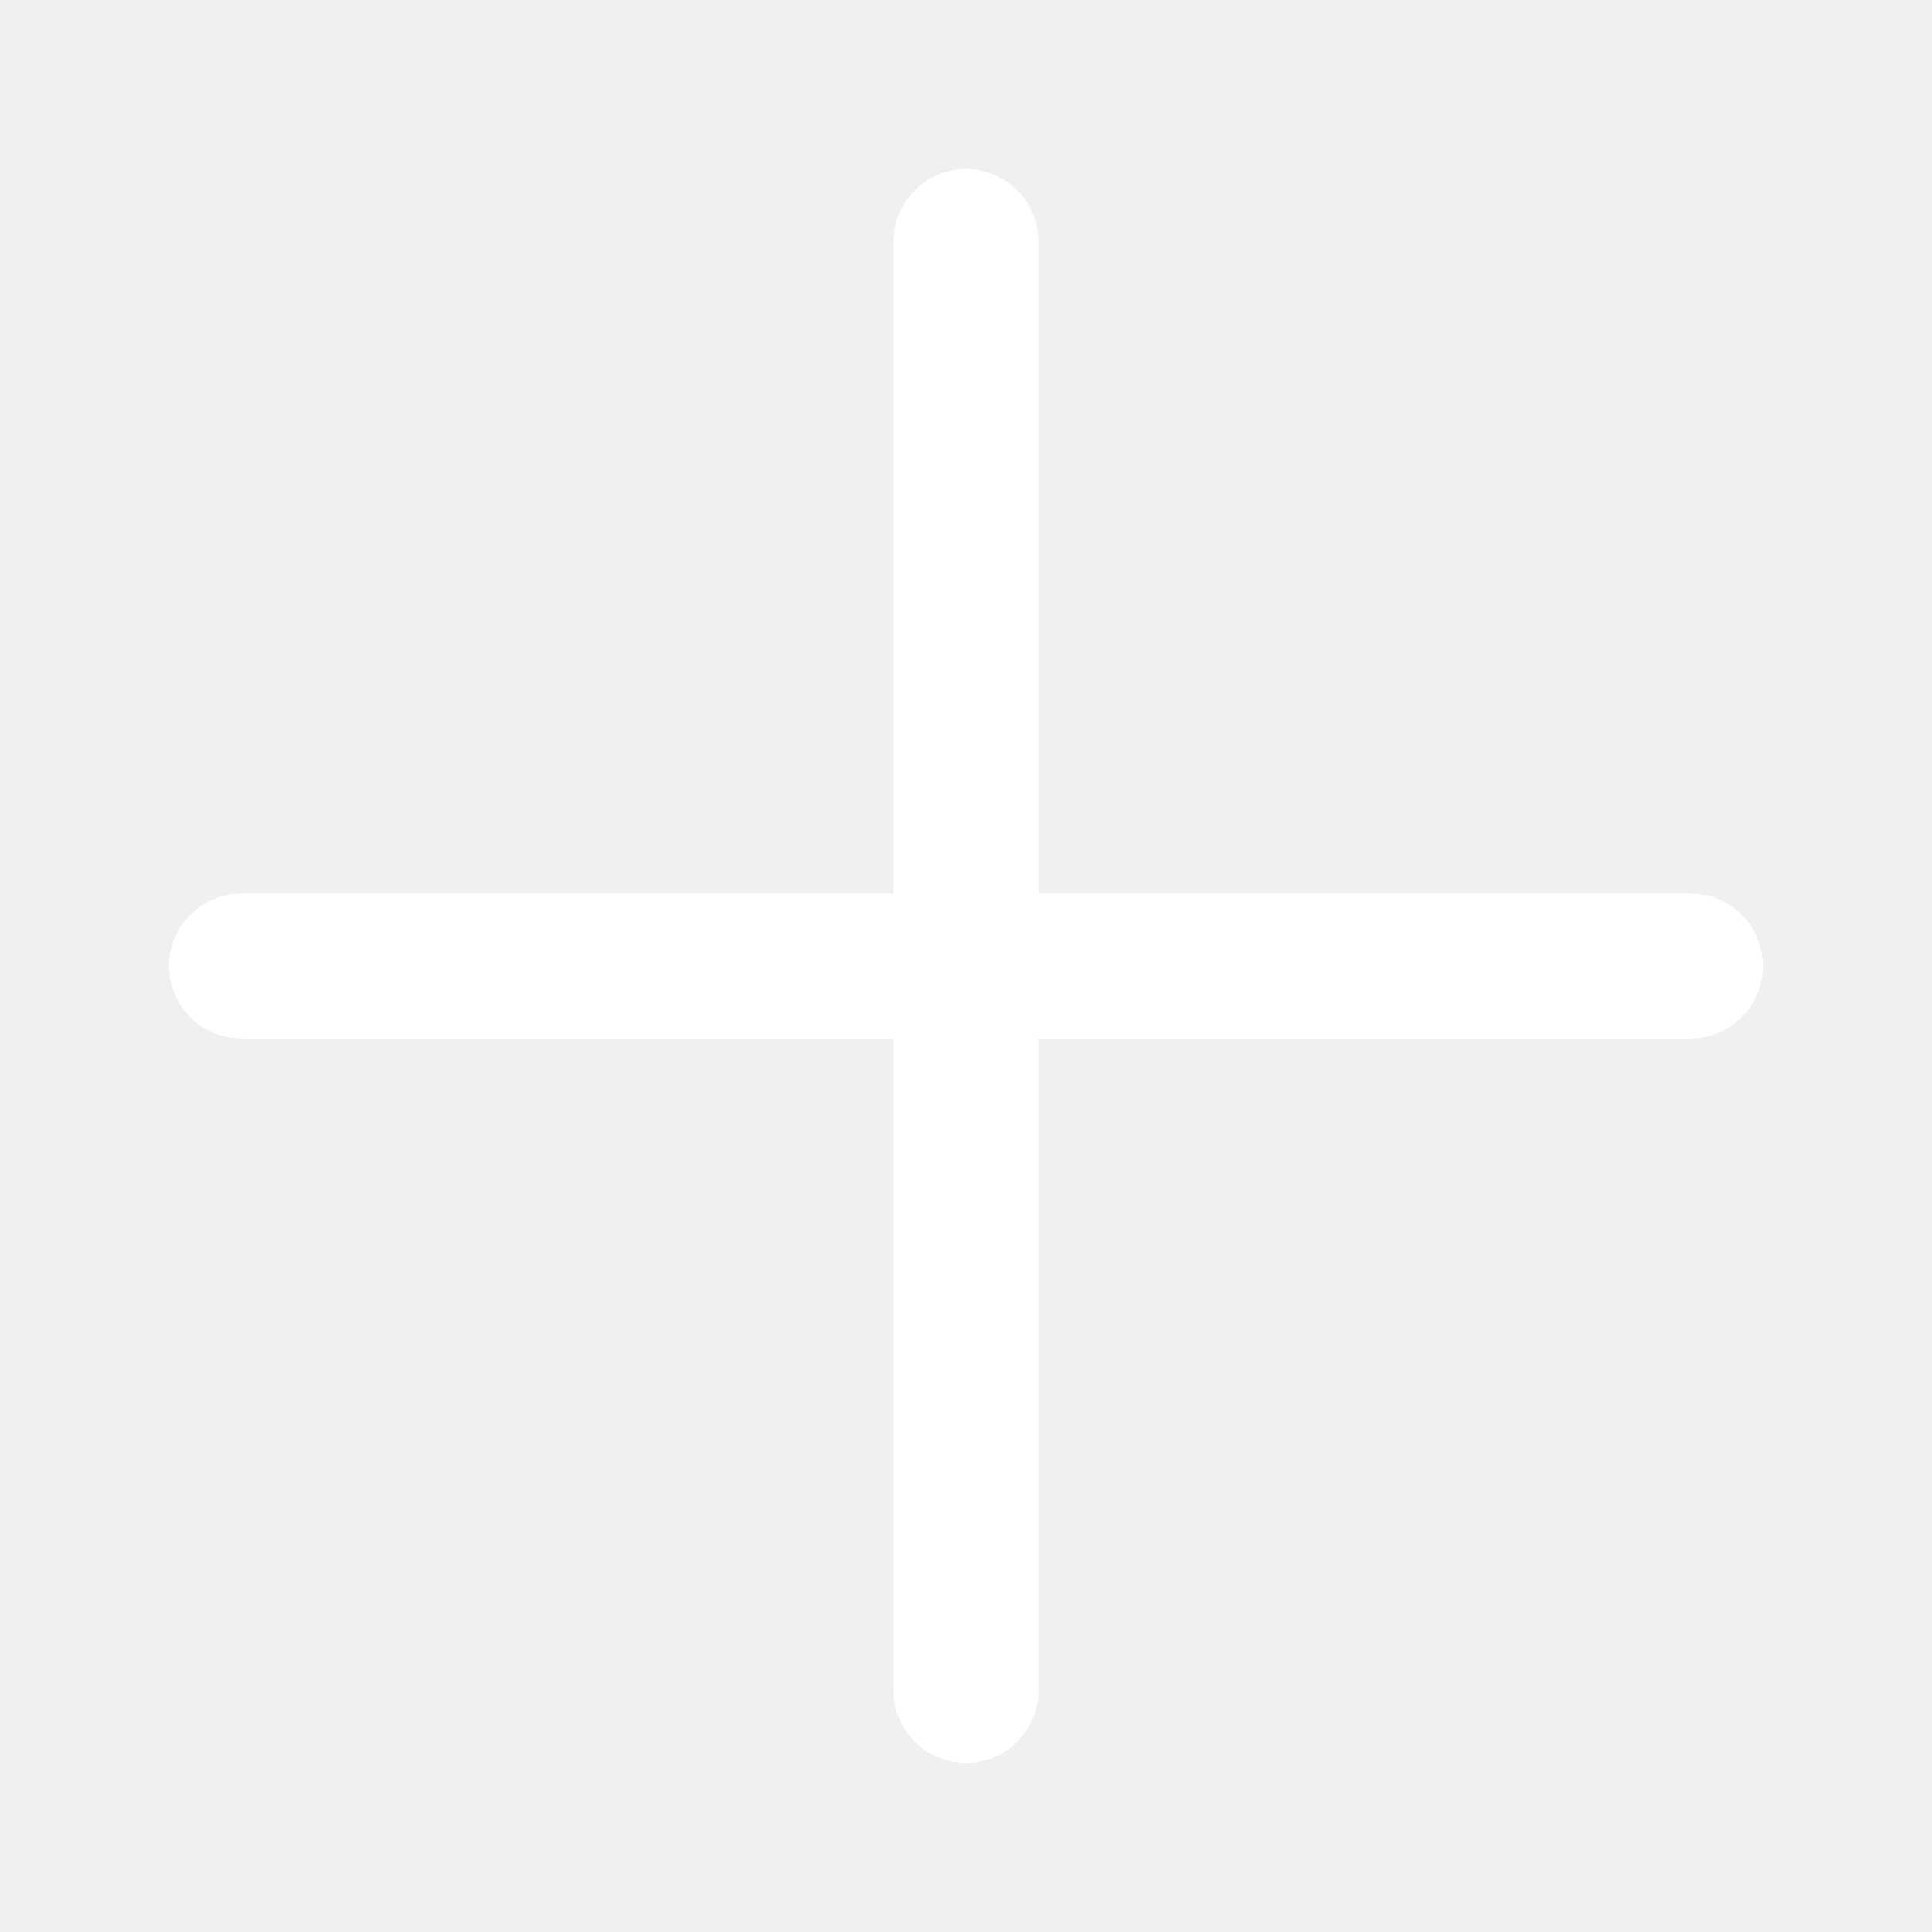
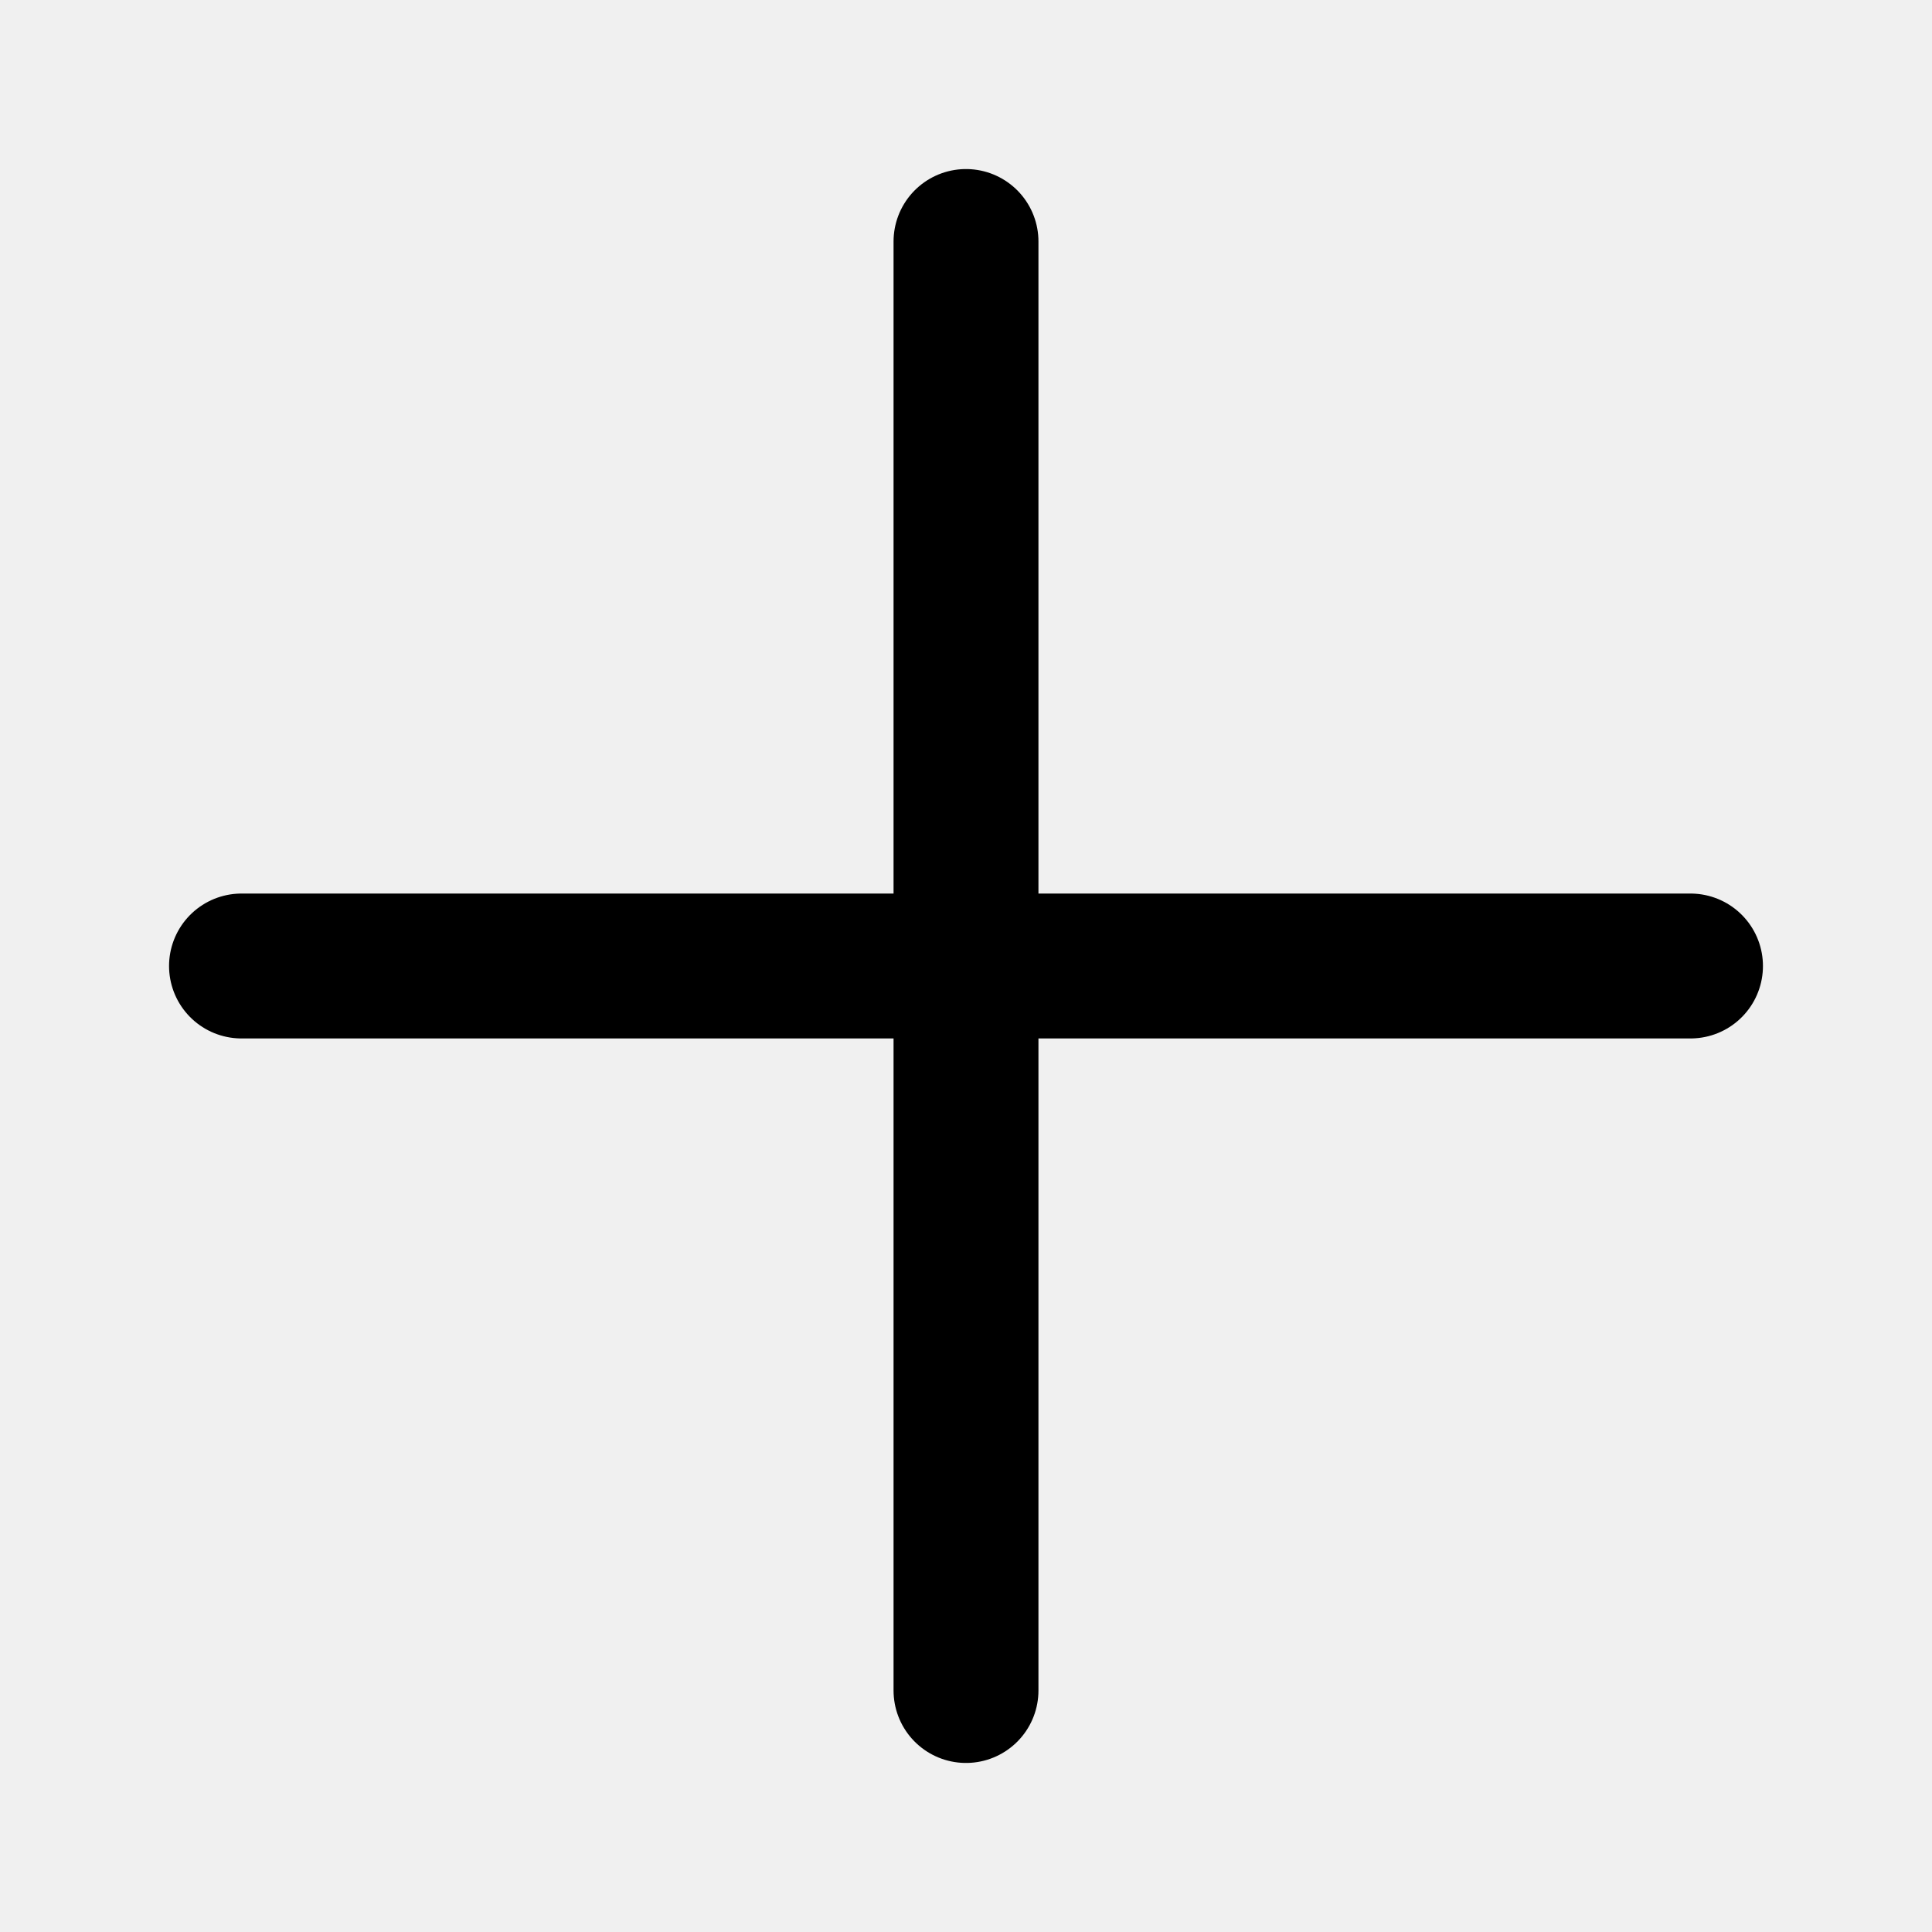
- <svg xmlns="http://www.w3.org/2000/svg" width="24" height="24" viewBox="0 0 24 24" fill="none">
-   <path d="M12 3V12M12 21V12M12 12H21M12 12H3" stroke="white" stroke-width="1.8" stroke-linecap="round" stroke-linejoin="round" />
+ <svg xmlns="http://www.w3.org/2000/svg" width="24" height="24" viewBox="0 0 24 24" fill="currentColor">
+   <path d="M12 3V12M12 21V12M12 12H21M12 12H3" stroke="currentColor" stroke-width="1.8" stroke-linecap="round" stroke-linejoin="round" />
</svg>
